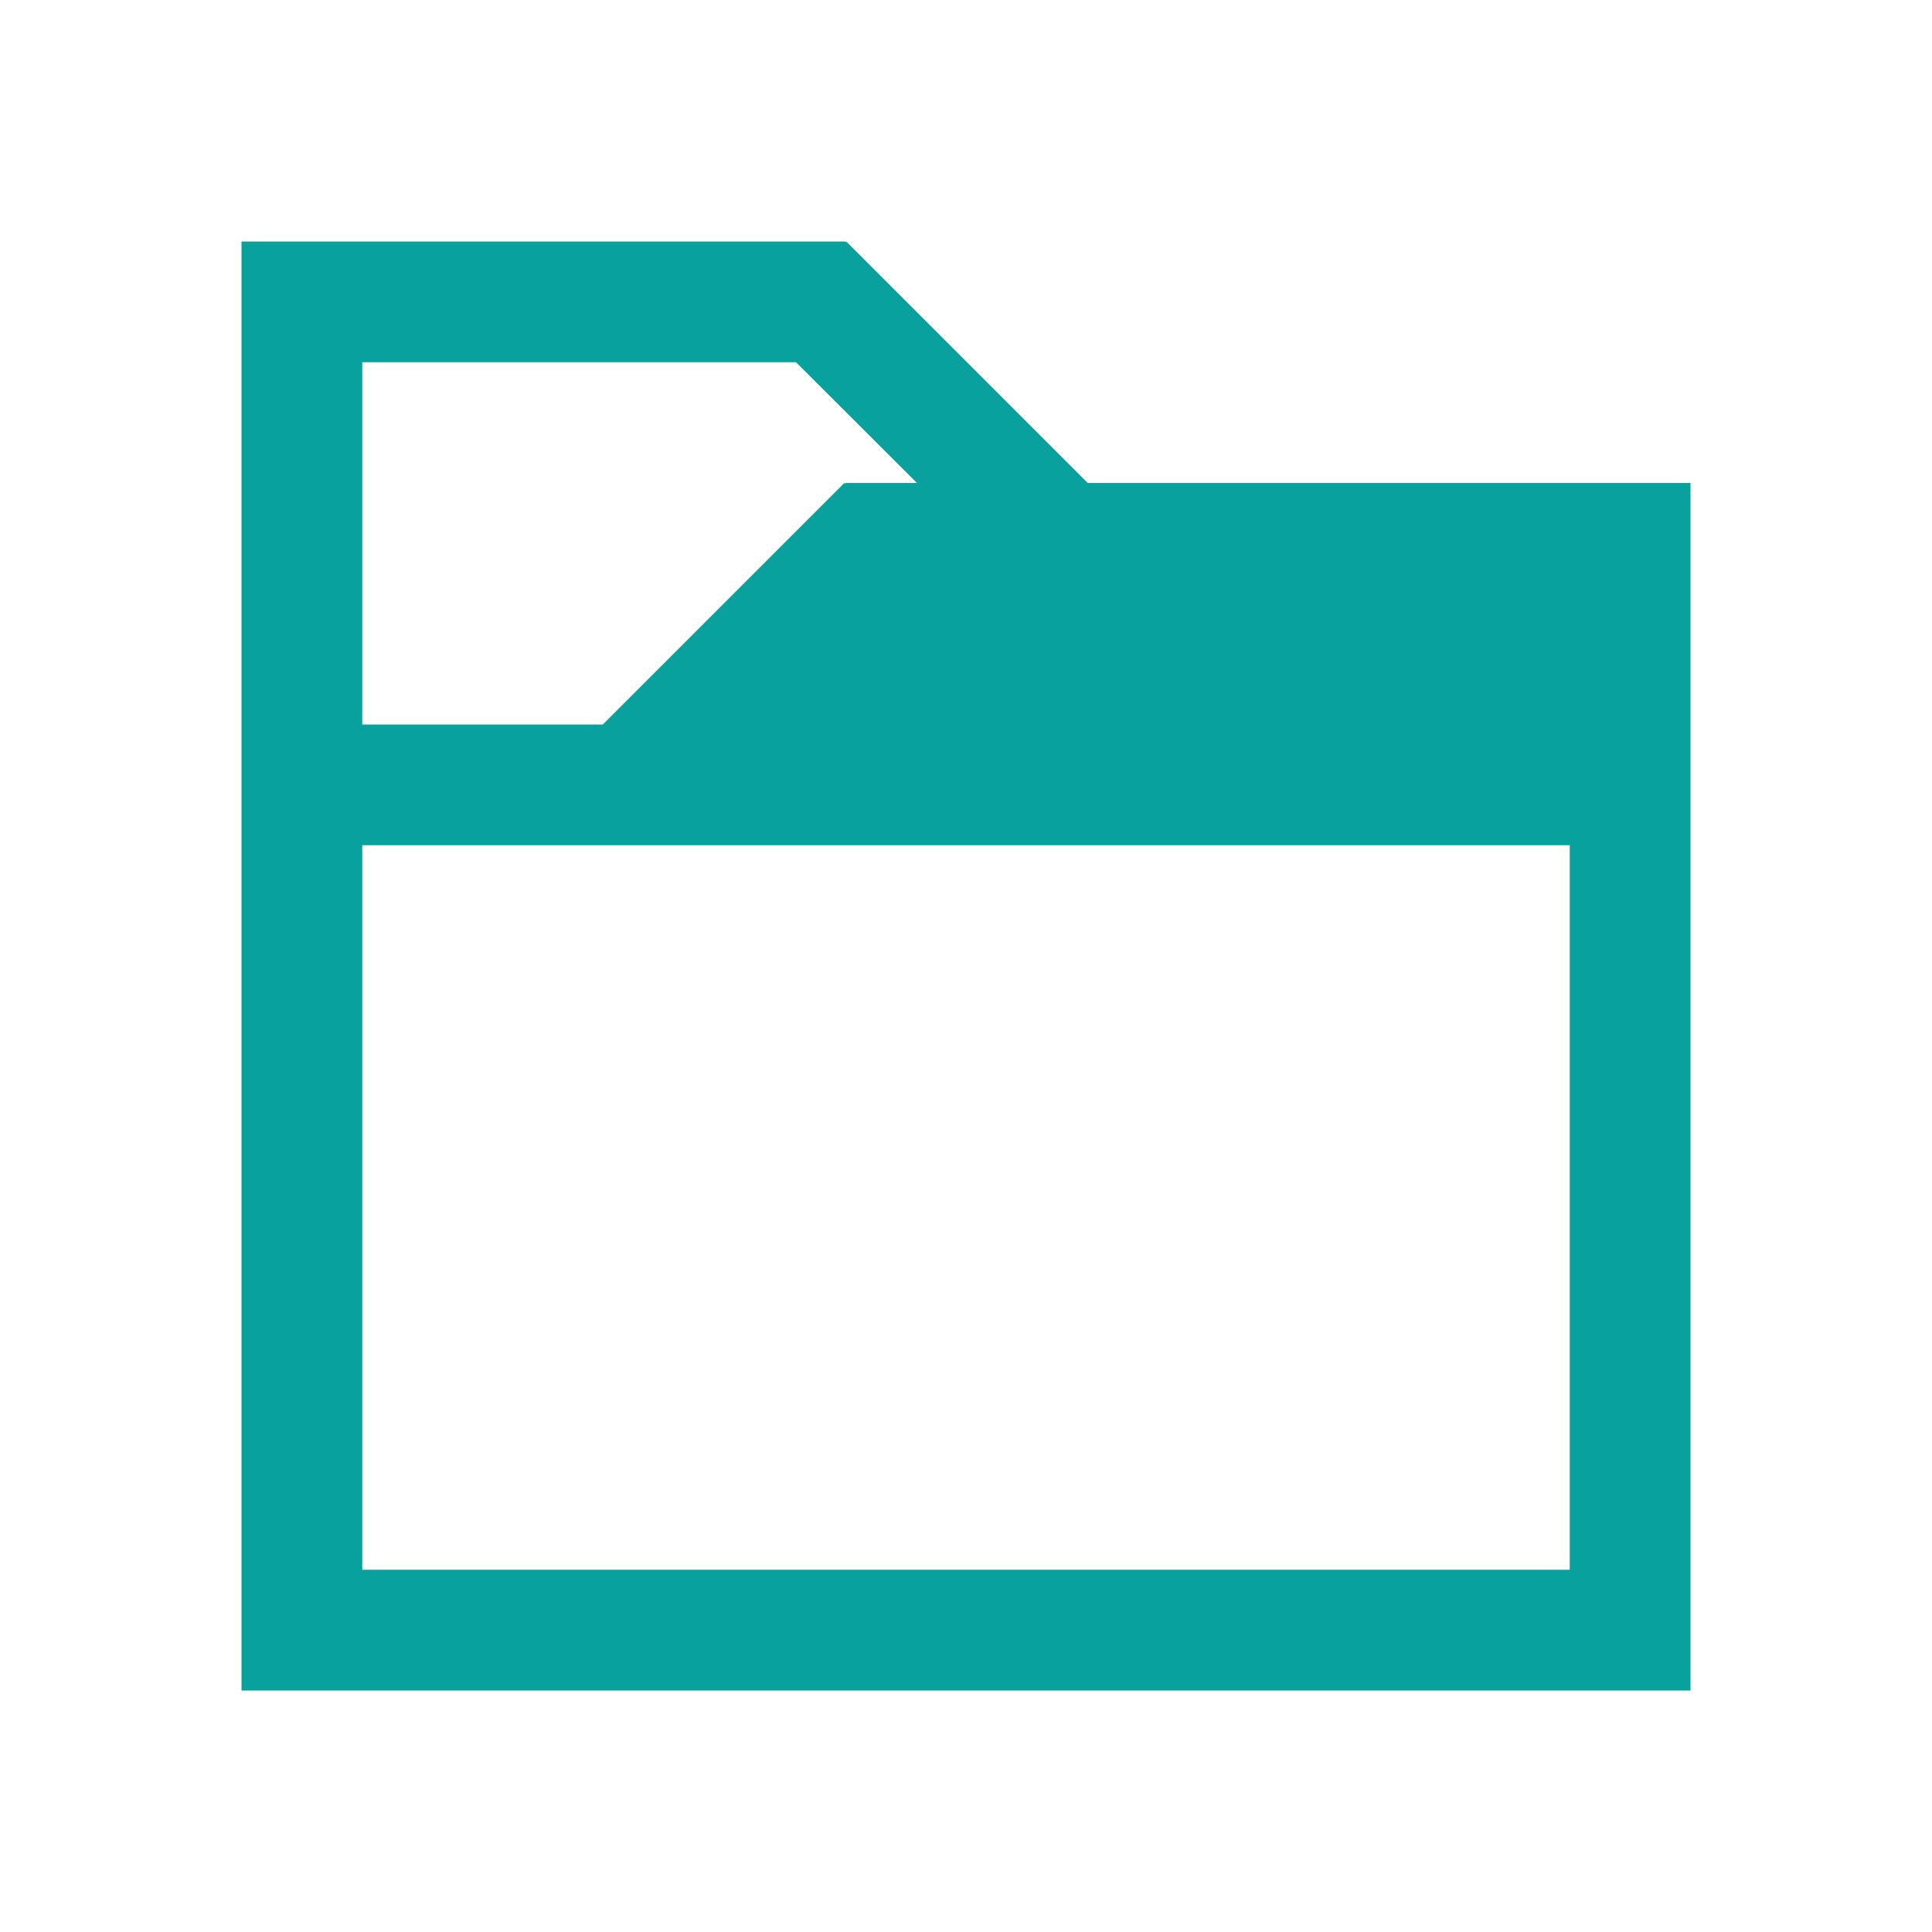
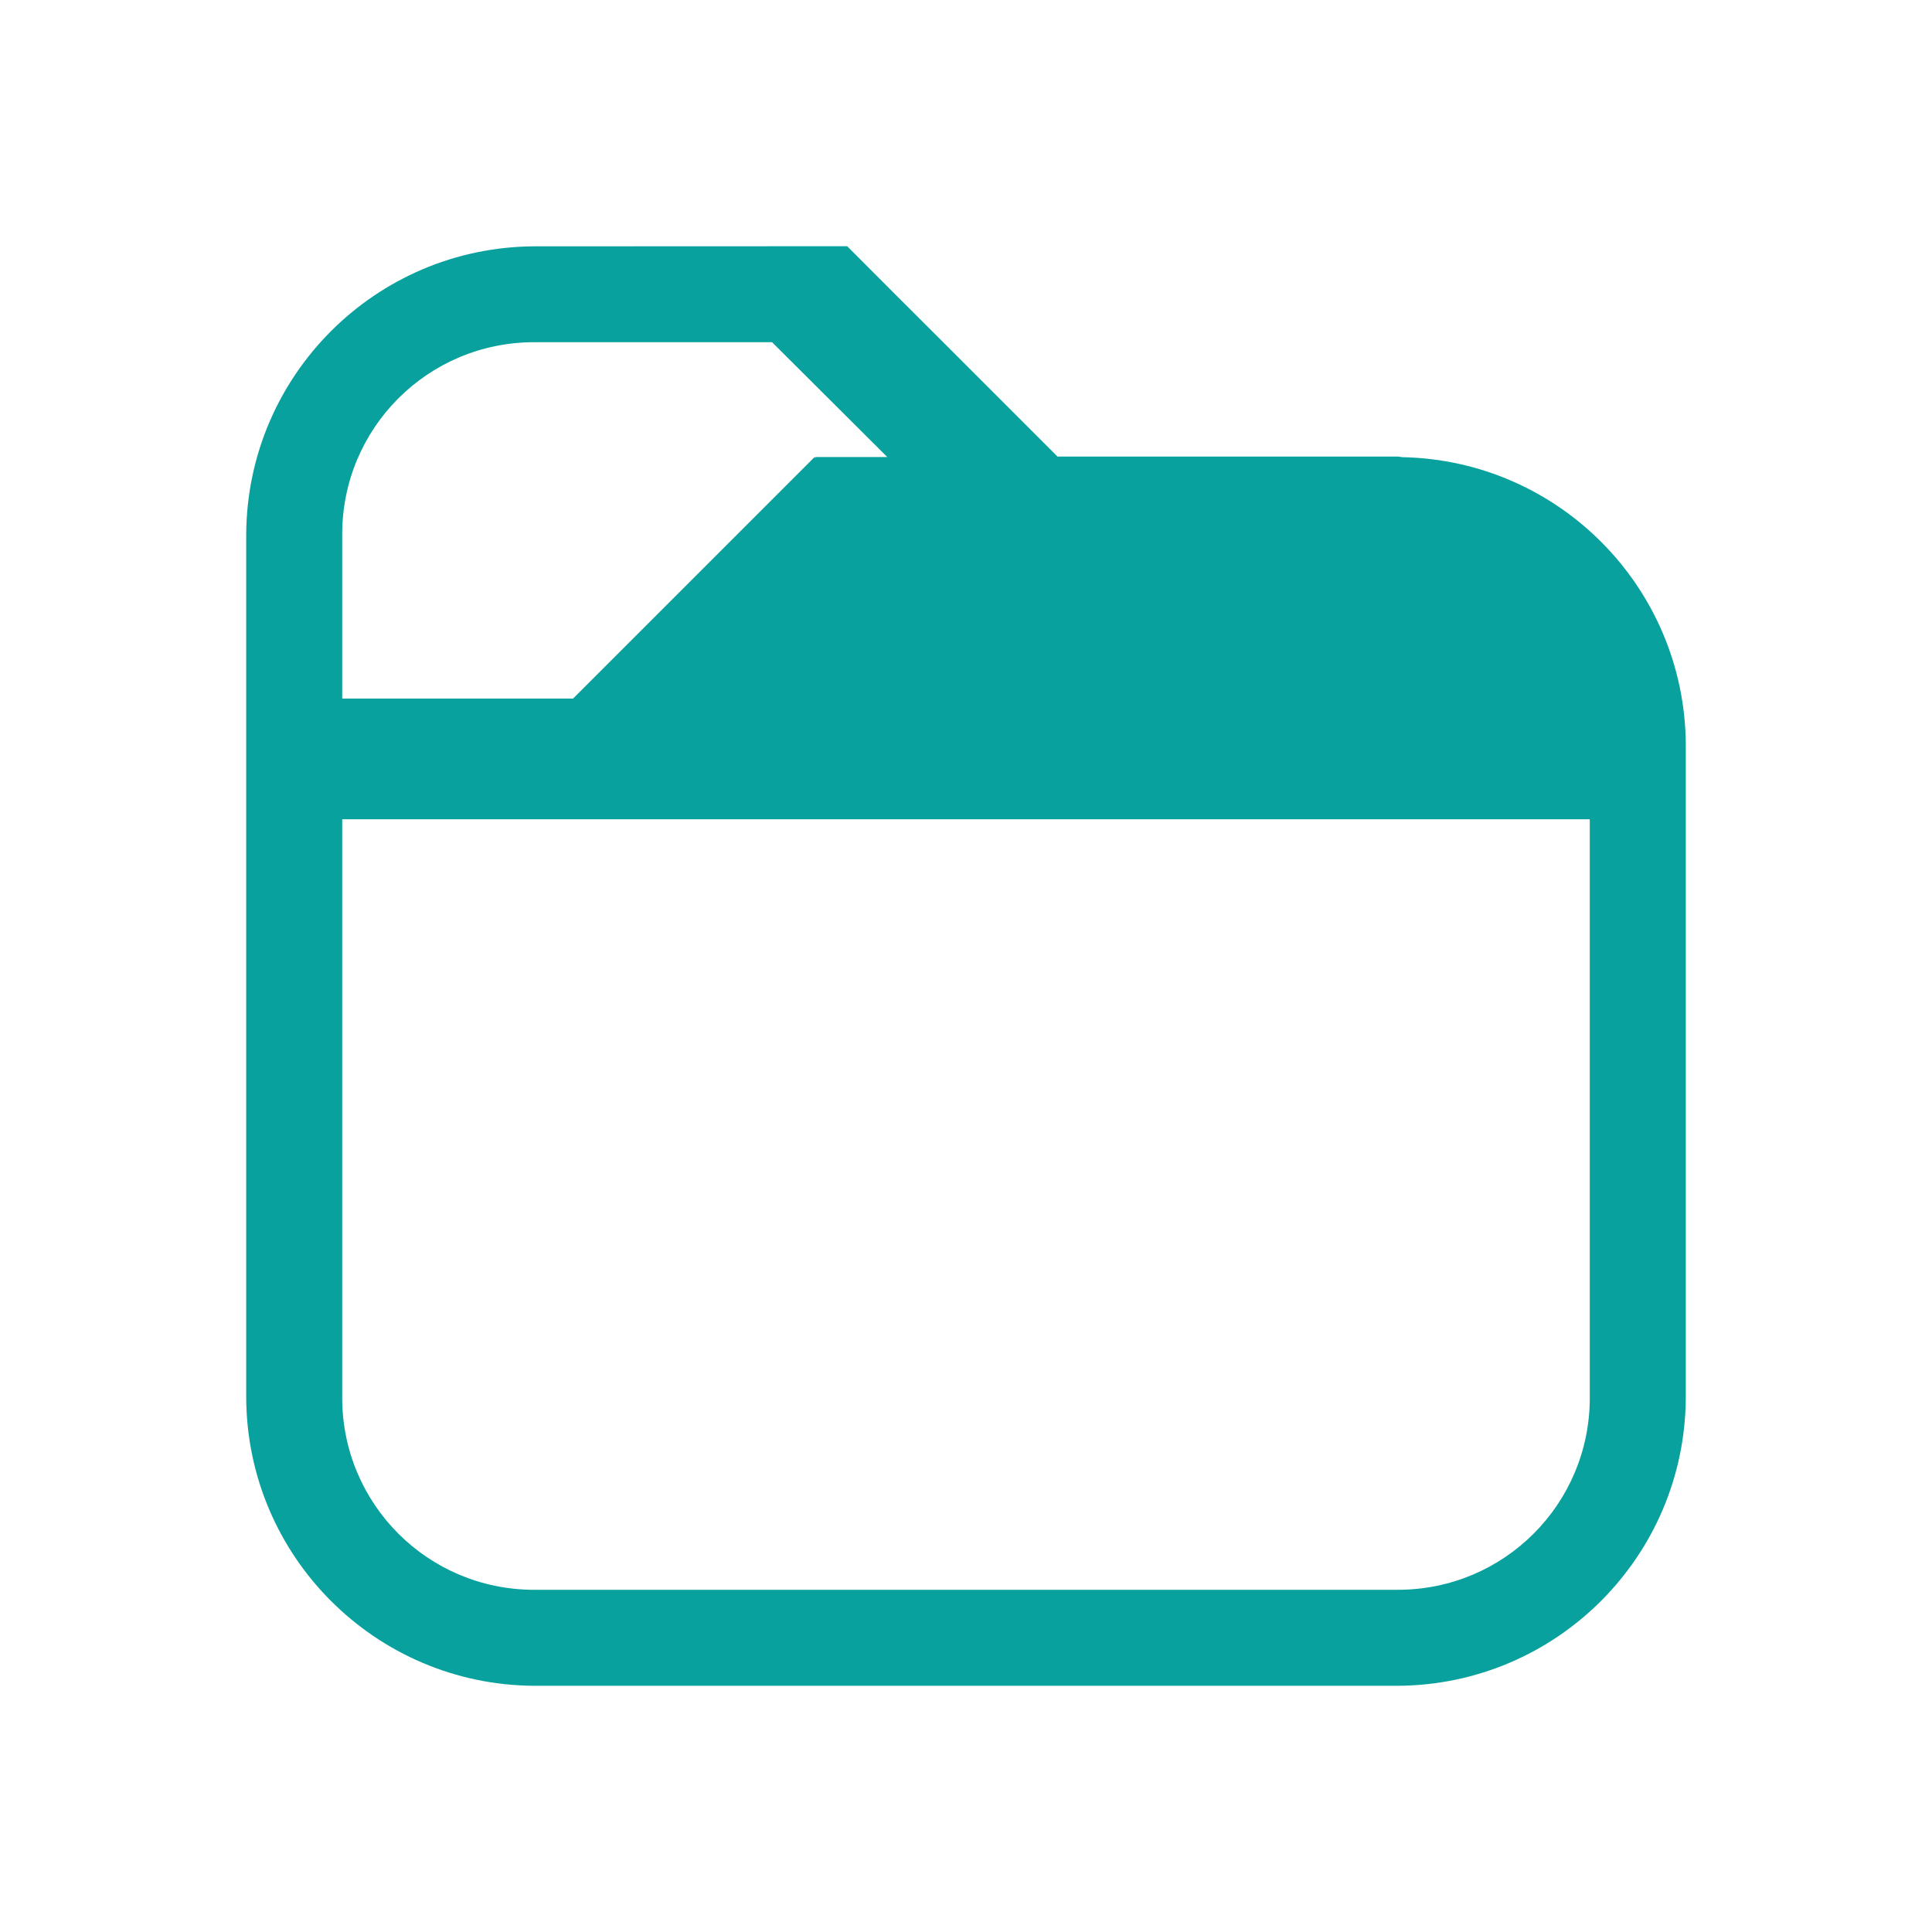
- <svg xmlns="http://www.w3.org/2000/svg" viewBox="0 0 16 16">
-   <path style="fill:#08a19d;fill-opacity:1;stroke:none" d="M 2 2 L 2 3 L 2 6 L 2 7 L 2 13 L 2 14 L 14 14 L 14 13 L 14 6 L 14 5 L 14 4 L 9.008 4 L 7.008 2 L 7 2.008 L 7 2 L 3 2 L 2 2 z M 3 3 L 6.592 3 L 7.594 4 L 7 4 L 7 4.008 L 6.992 4 L 4.992 6 L 3 6 L 3 3 z M 3 7 L 13 7 L 13 13 L 3 13 L 3 7 z " id="rect4079" />
+ <svg xmlns="http://www.w3.org/2000/svg" viewBox="0 0 16 16" id="svg6">
+   <defs id="defs3051">
+     <style id="current-color-scheme" />
+   </defs>
+   <path d="M4.424 2.04a2.398 2.398 0 0 0-2.385 2.384v7.152a2.398 2.398 0 0 0 2.385 2.385h7.152a2.398 2.398 0 0 0 2.385-2.385v-5.41a2.395 2.395 0 0 0-2.35-2.38c-.012-.001-.023-.005-.035-.005H8.758l-.947-.947-.403-.402-.392-.393zm0 .794h1.97l.954.951h-.594v.008l-.008-.008-2 2H2.834V4.424c0-.88.71-1.59 1.59-1.59zm-1.59 3.951h10.332v4.791c0 .88-.71 1.59-1.59 1.59H4.424c-.88 0-1.59-.71-1.59-1.59z" id="path835" fill="#08a19d" />
</svg>
